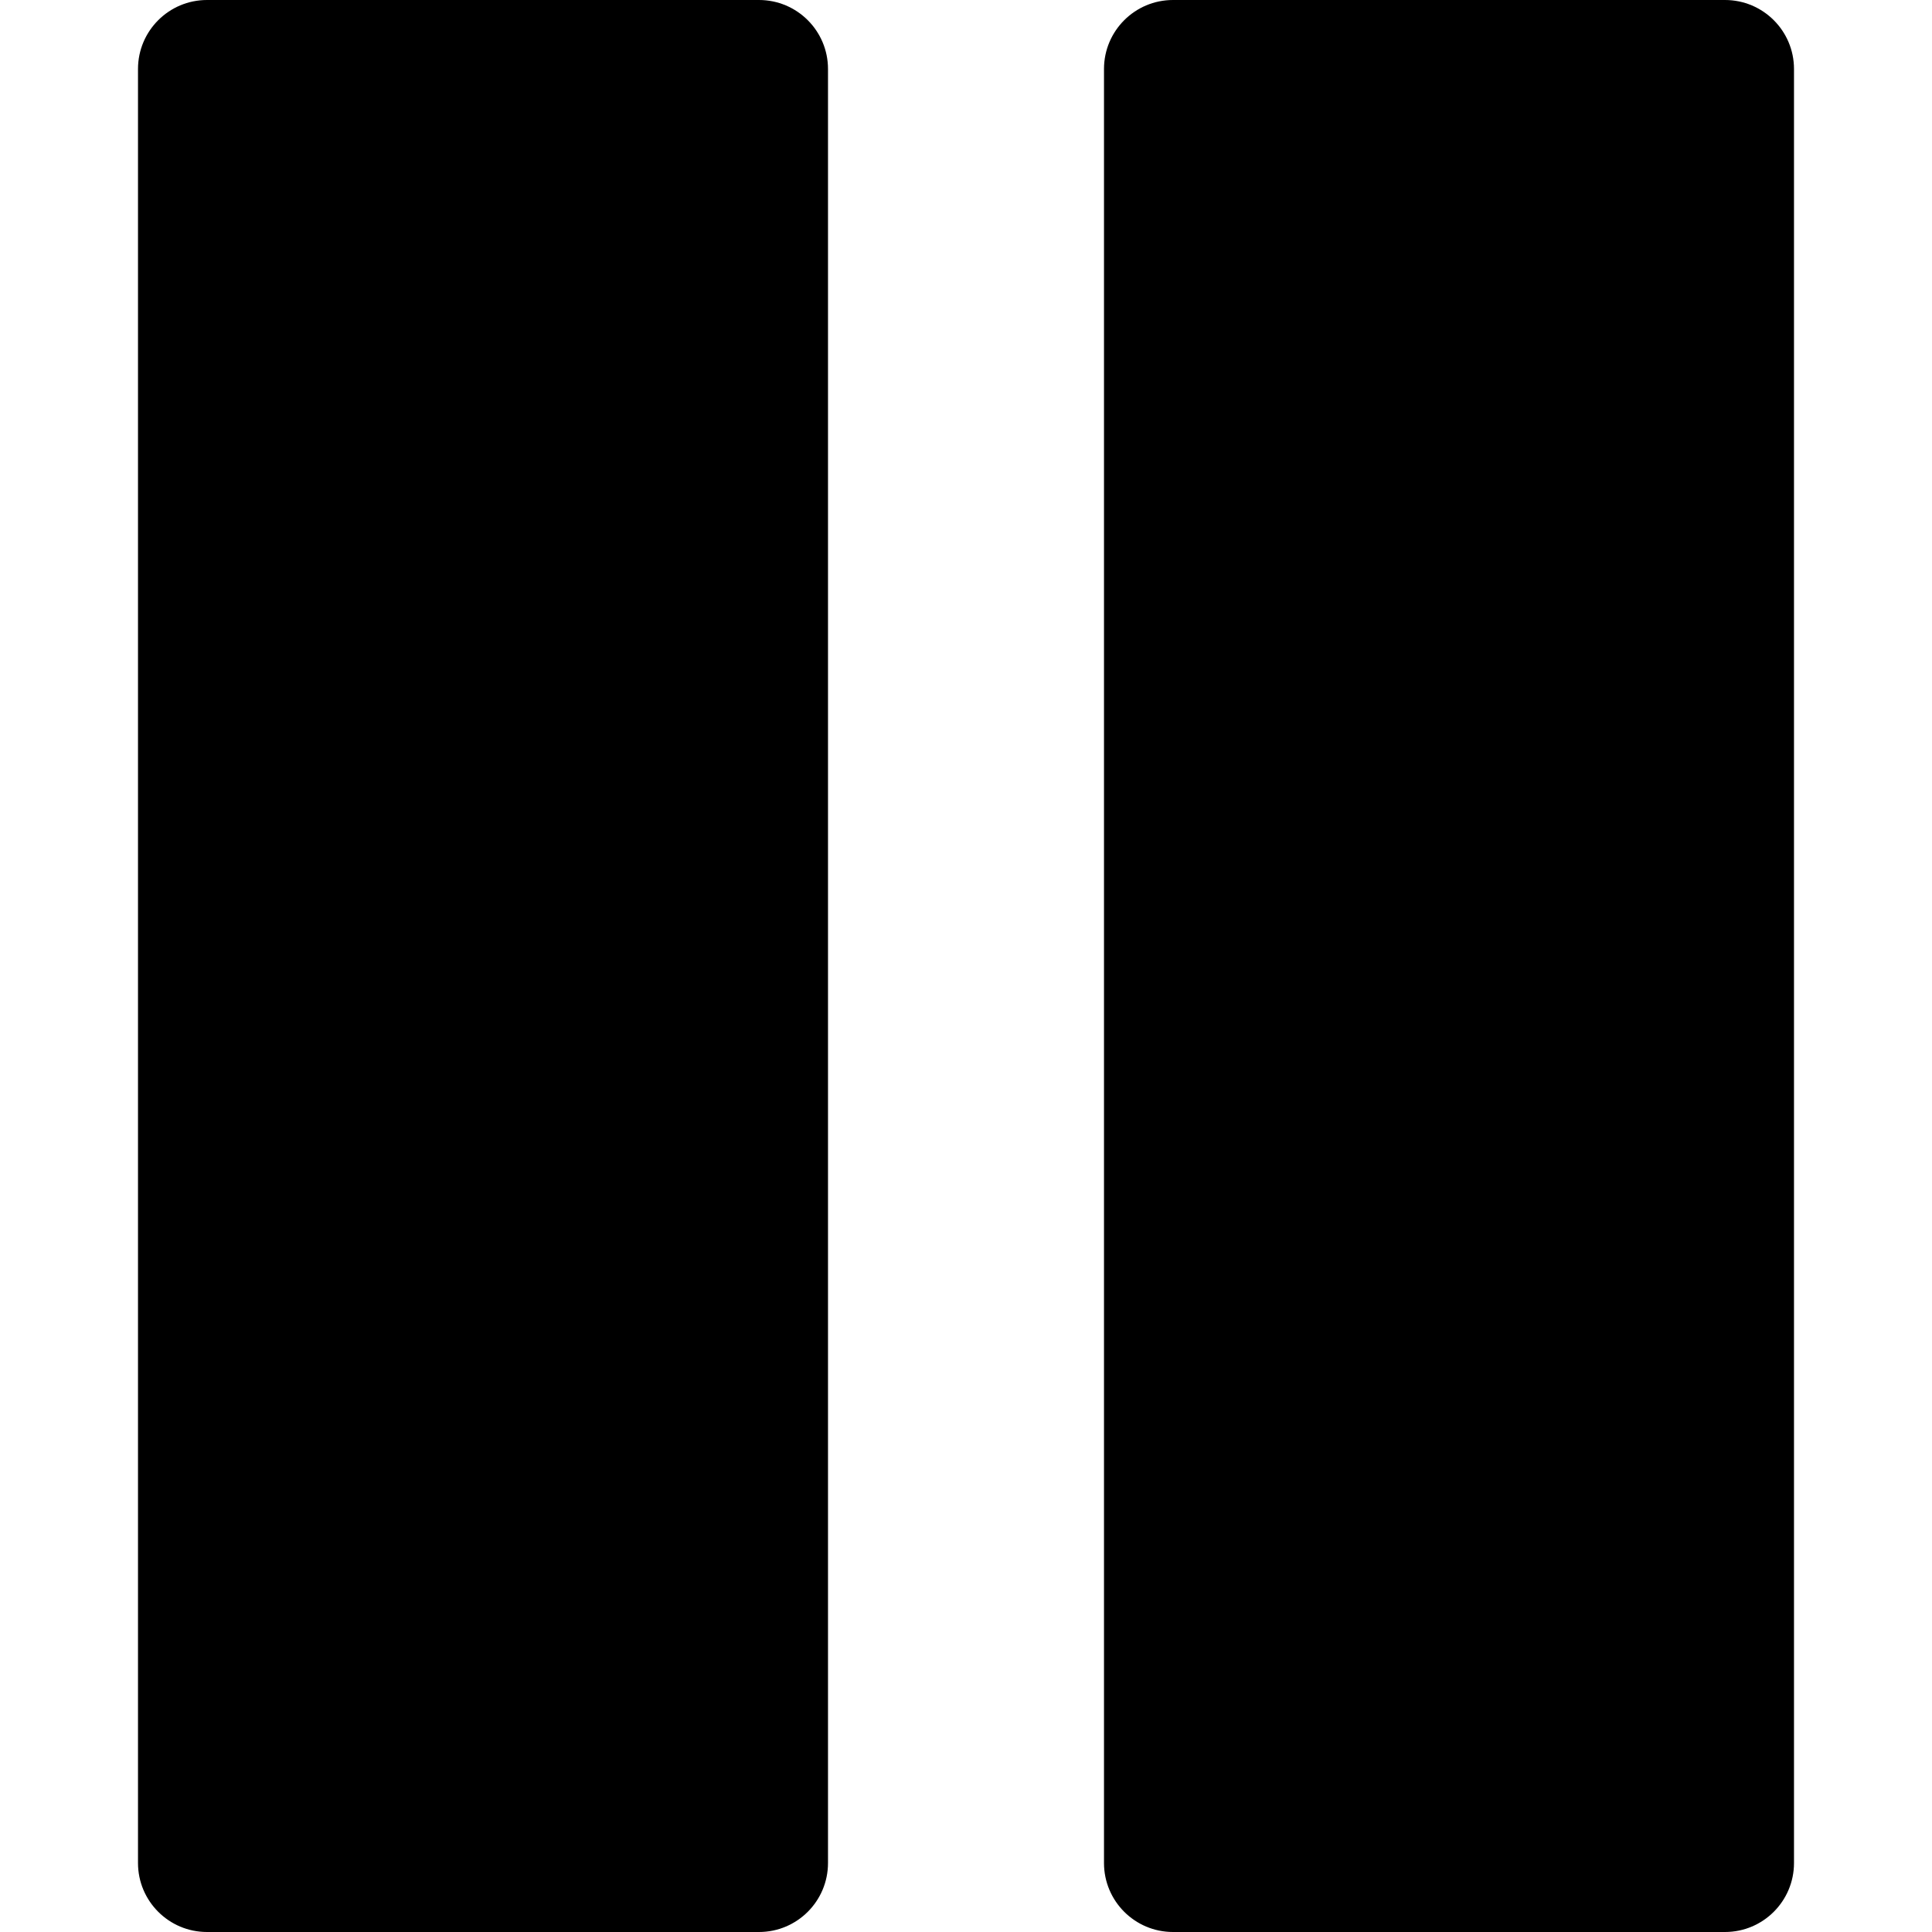
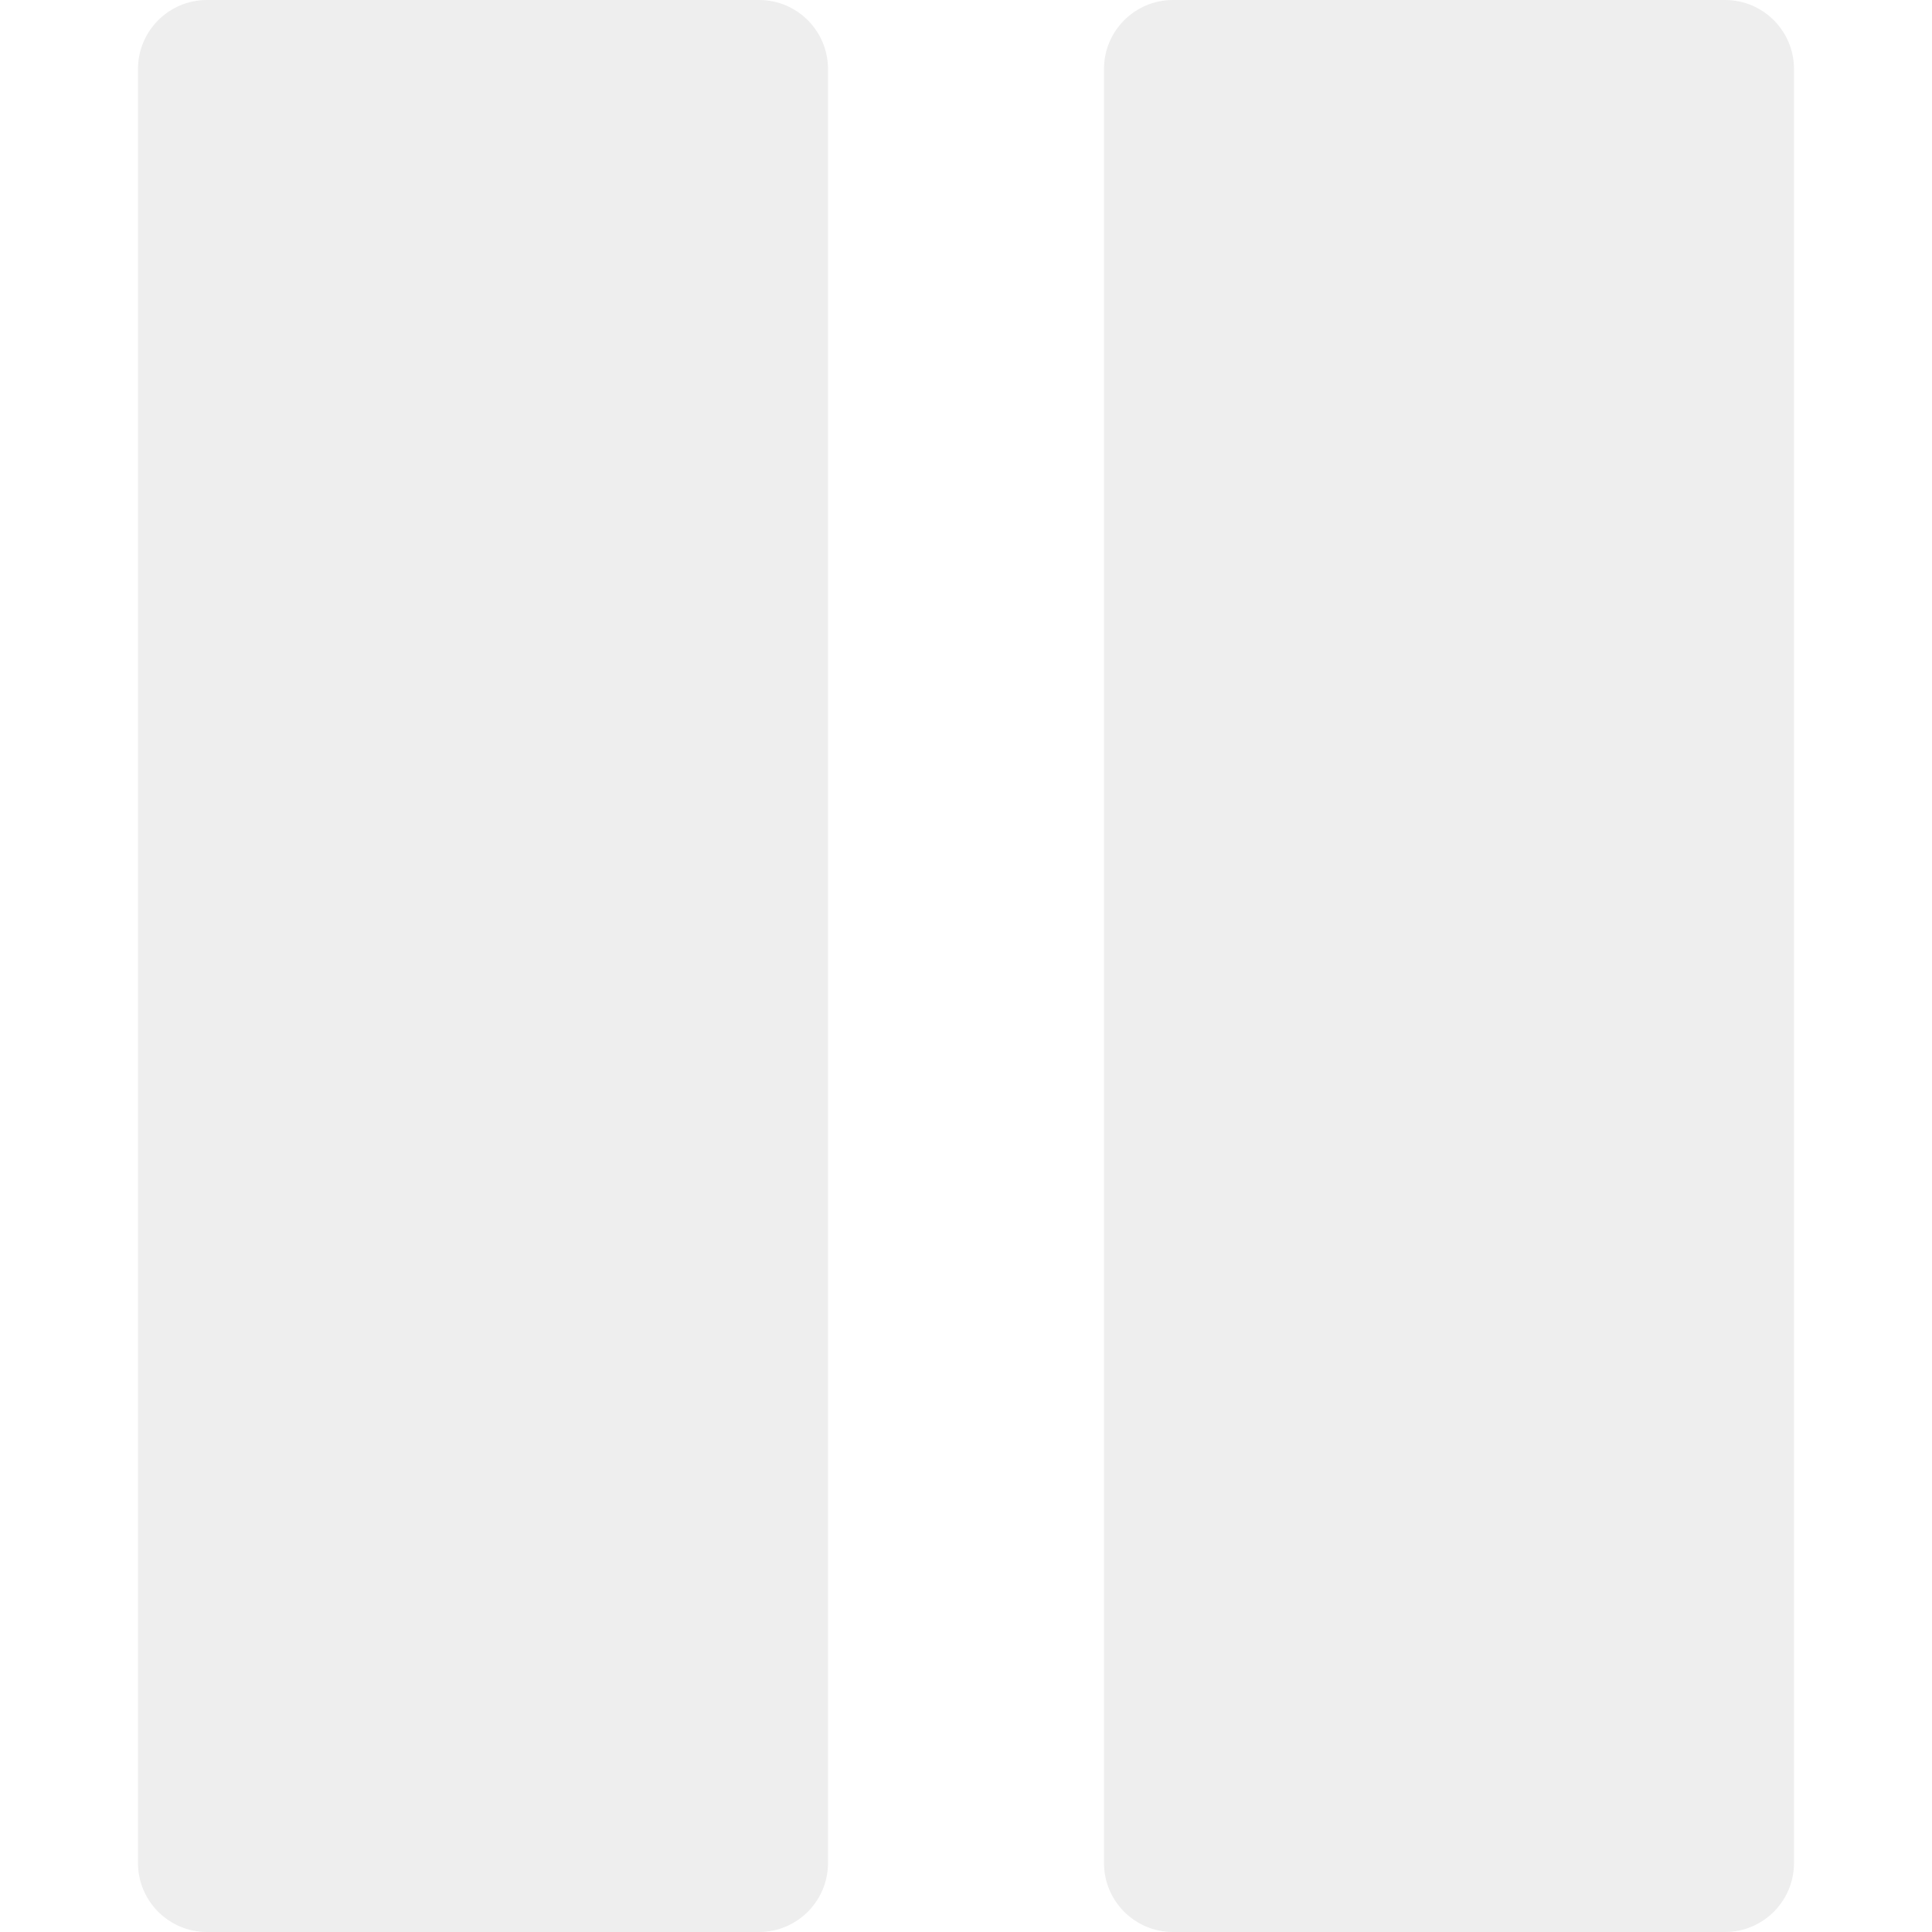
<svg xmlns="http://www.w3.org/2000/svg" version="1.1" id="Capa_1" x="0px" y="0px" viewBox="0 0 477.867 477.867" style="enable-background:new 0 0 477.867 477.867;" xml:space="preserve">
  <g>
    <g>
-       <path d="M187.733,0H51.2c-9.426,0-17.067,7.641-17.067,17.067V460.8c0,9.426,7.641,17.067,17.067,17.067h136.533    c9.426,0,17.067-7.641,17.067-17.067V17.067C204.8,7.641,197.159,0,187.733,0z" />
+       <path fill="#EEE" d="M187.733,0H51.2c-9.426,0-17.067,7.641-17.067,17.067V460.8c0,9.426,7.641,17.067,17.067,17.067h136.533    c9.426,0,17.067-7.641,17.067-17.067V17.067C204.8,7.641,197.159,0,187.733,0z" />
    </g>
  </g>
  <g>
    <g>
-       <path d="M426.667,0H290.133c-9.426,0-17.067,7.641-17.067,17.067V460.8c0,9.426,7.641,17.067,17.067,17.067h136.533    c9.426,0,17.067-7.641,17.067-17.067V17.067C443.733,7.641,436.092,0,426.667,0z" />
+       <path fill="#EEE" d="M426.667,0H290.133c-9.426,0-17.067,7.641-17.067,17.067V460.8c0,9.426,7.641,17.067,17.067,17.067h136.533    c9.426,0,17.067-7.641,17.067-17.067V17.067C443.733,7.641,436.092,0,426.667,0z" />
    </g>
  </g>
  <g>
</g>
  <g>
</g>
  <g>
</g>
  <g>
</g>
  <g>
</g>
  <g>
</g>
  <g>
</g>
  <g>
</g>
  <g>
</g>
  <g>
</g>
  <g>
</g>
  <g>
</g>
  <g>
</g>
  <g>
</g>
  <g>
</g>
</svg>
